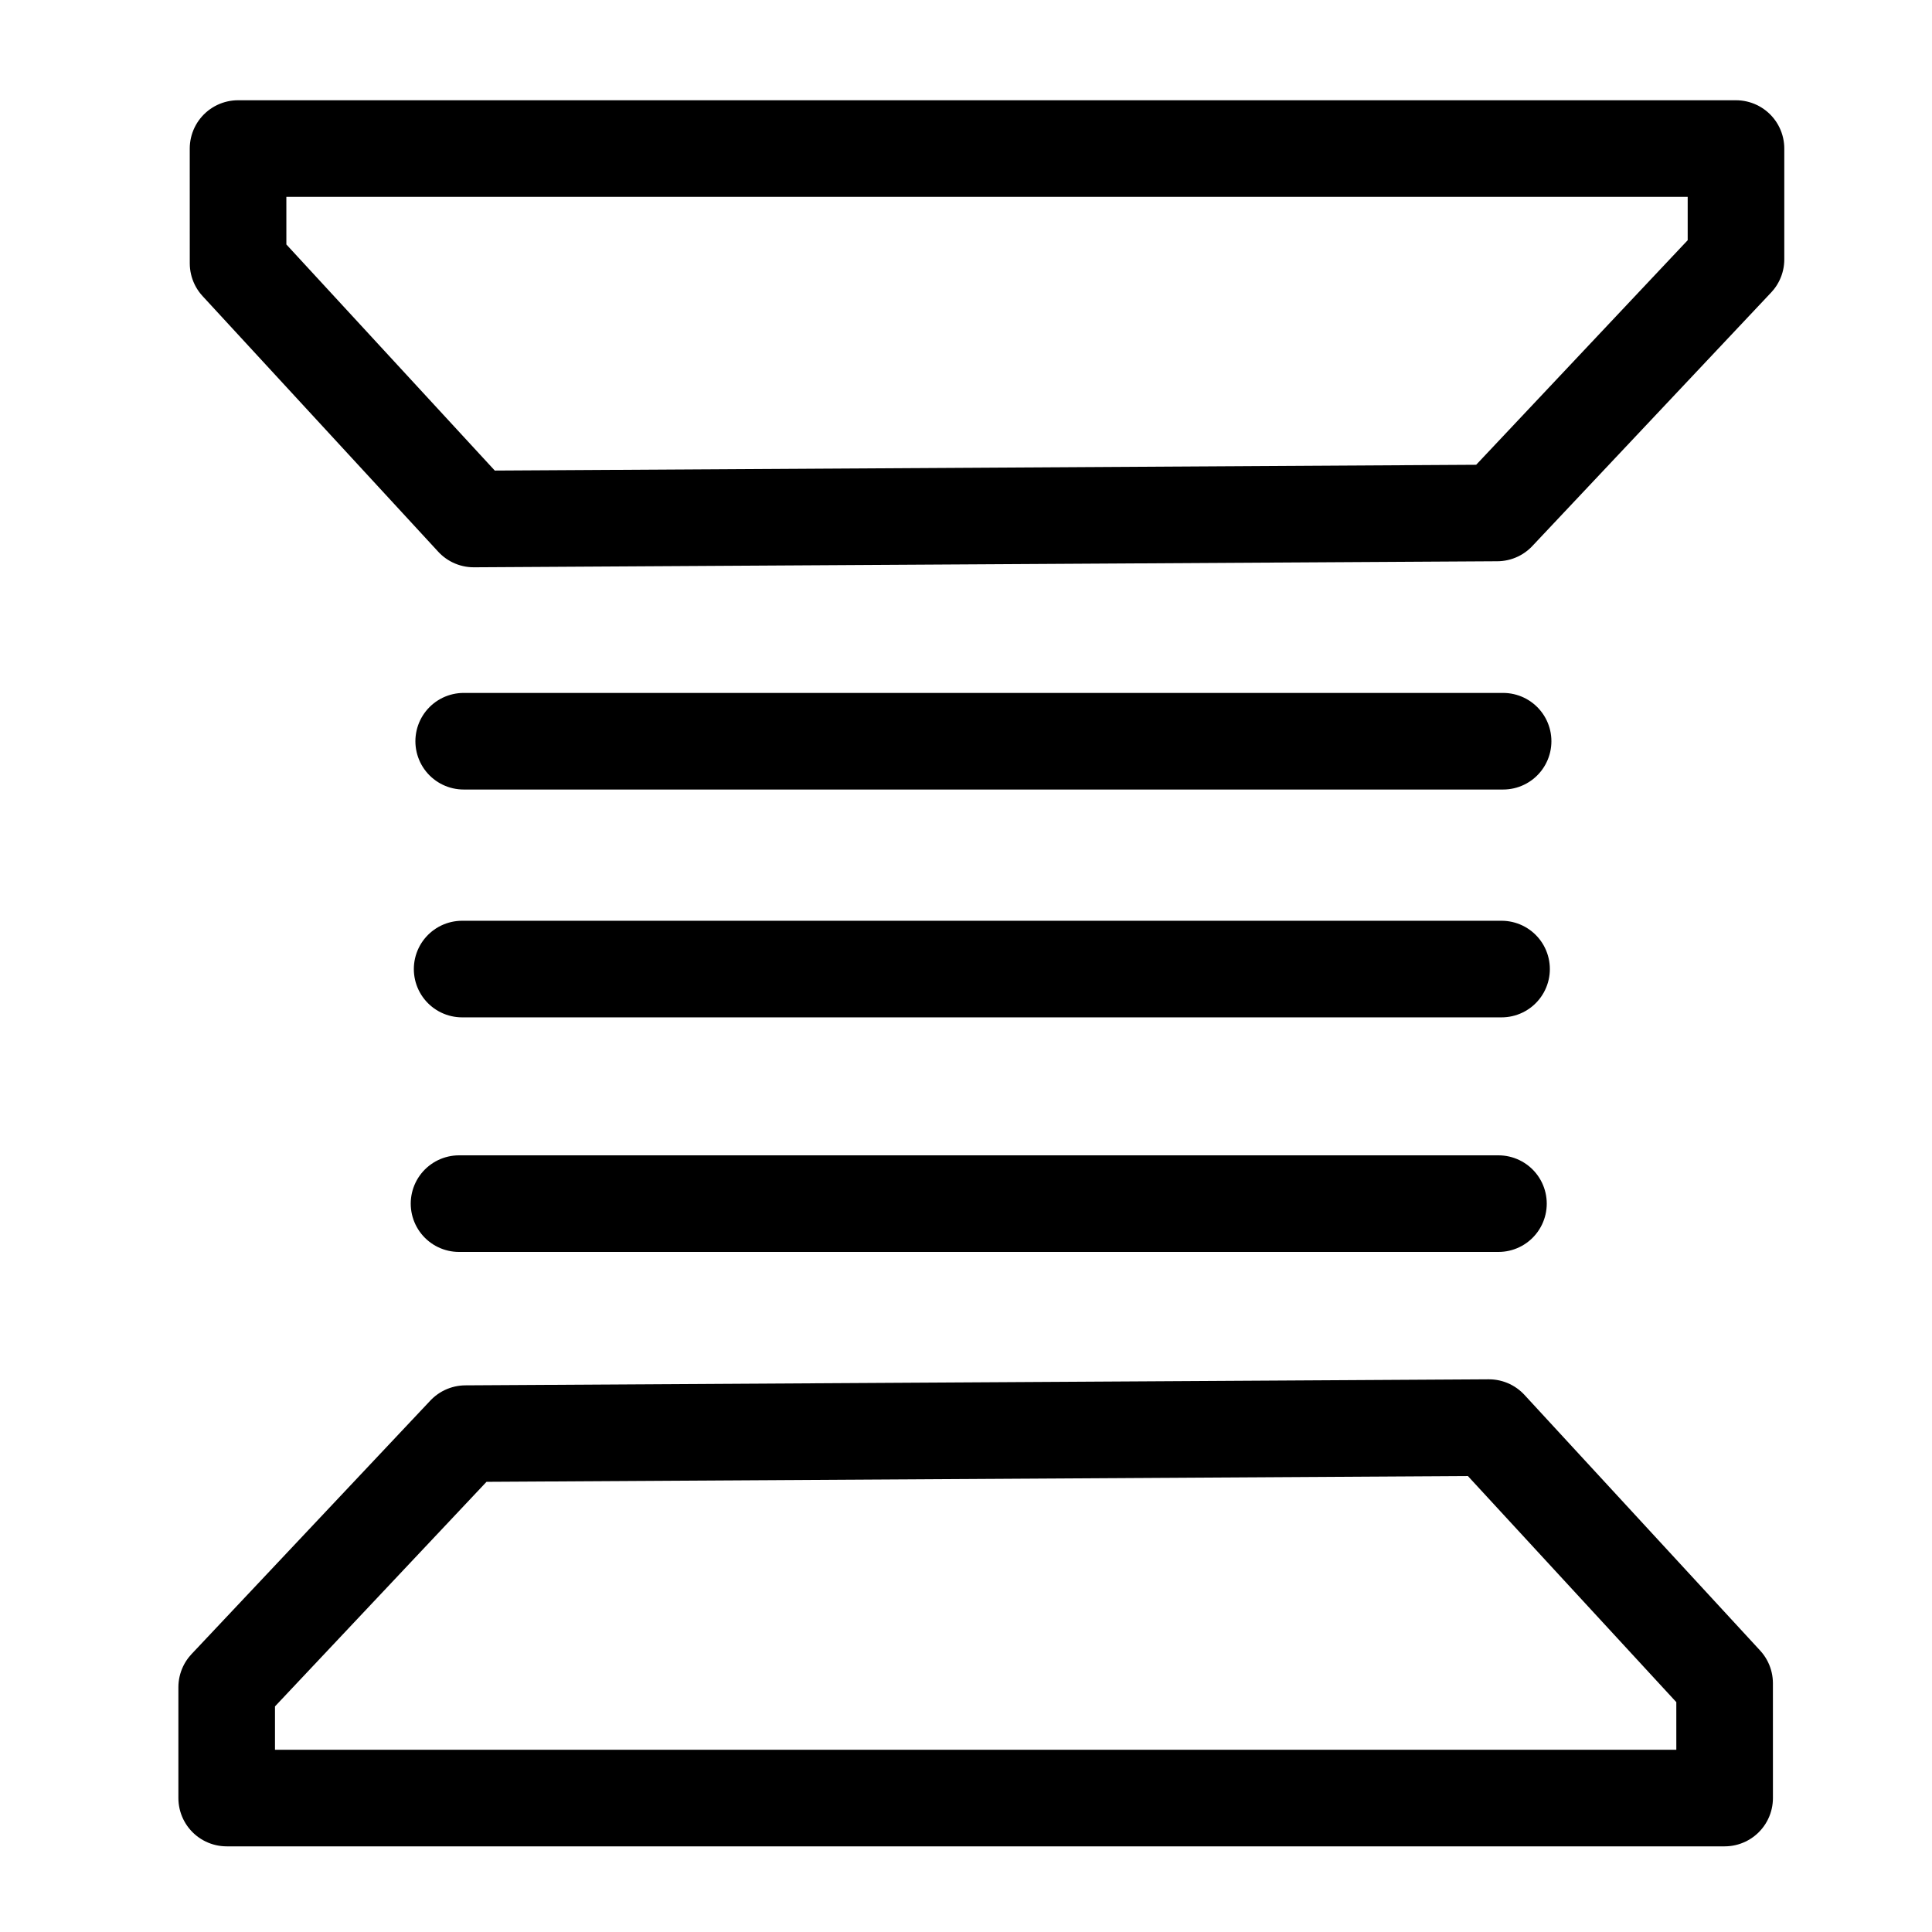
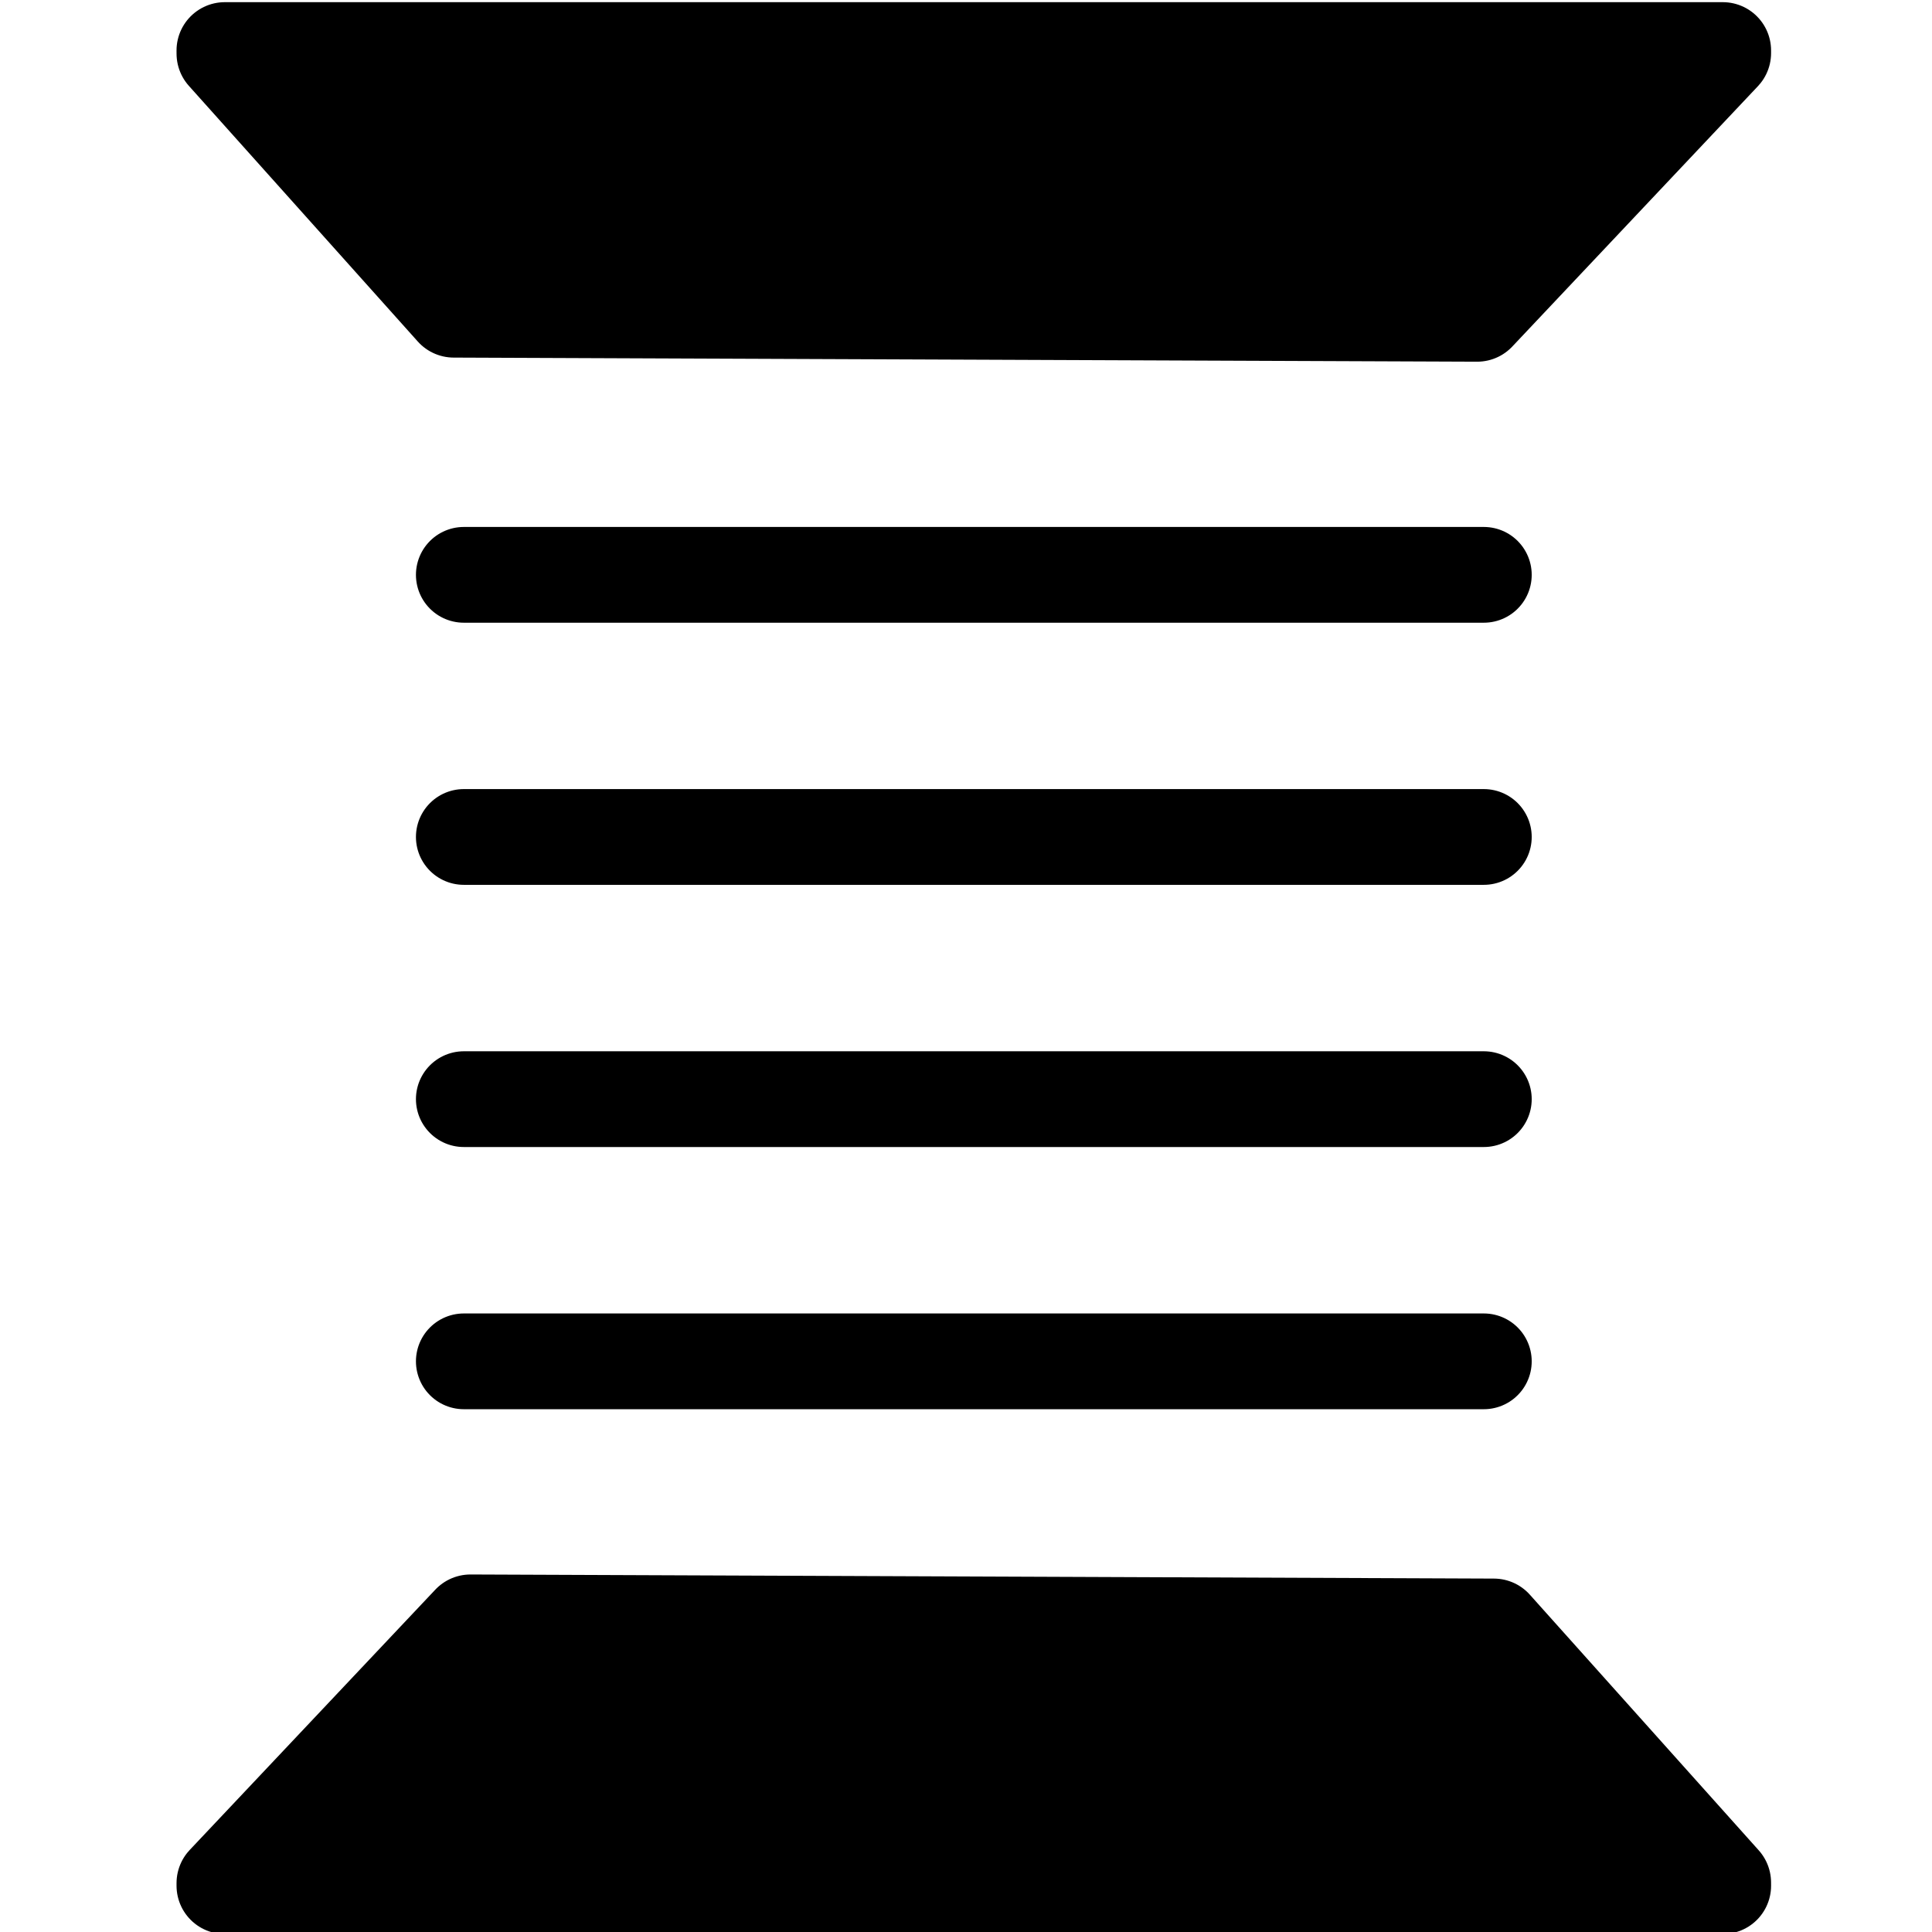
<svg xmlns="http://www.w3.org/2000/svg" version="1.1" viewBox="0 0 240 240">
-   <g fill="none" stroke="#000" stroke-linejoin="round" stroke-width="12">
-     <path d="m29.571 18.454h186.08v13.767l-29.671 31.5-127.13 0.75-29.276-31.759z" />
-     <path d="m214.24 223.36h-186.08v-13.767l29.671-31.5 127.13-0.75 29.276 31.759z" />
-     <path d="m57.601 92.078h129.12" stroke-linecap="round" />
-     <path d="m57.408 120.38h129.12" stroke-linecap="round" />
-     <path d="m57.023 149.52h129.12" stroke-linecap="round" />
+   <g stroke="#000" stroke-linejoin="round">
+     <path d="m27.929 6.269h186.08v0.322l-30.511 32.34-127.13-0.51-28.436-31.759z" stroke-width="12" />
+     <path d="m214.01 234.25h-186.08v-0.322l30.511-32.34 127.13 0.51 28.436 31.759z" stroke-width="12" />
+     <path d="m57.617 71.408h126.71" stroke-linecap="round" stroke-width="11.894" />
+     <path d="m57.617 103.97h126.71" stroke-linecap="round" stroke-width="11.894" />
+     <path d="m57.617 136.54h126.71" stroke-linecap="round" stroke-width="11.894" />
+     <path d="m57.617 169.11h126.71" stroke-linecap="round" stroke-width="11.894" />
  </g>
</svg>
